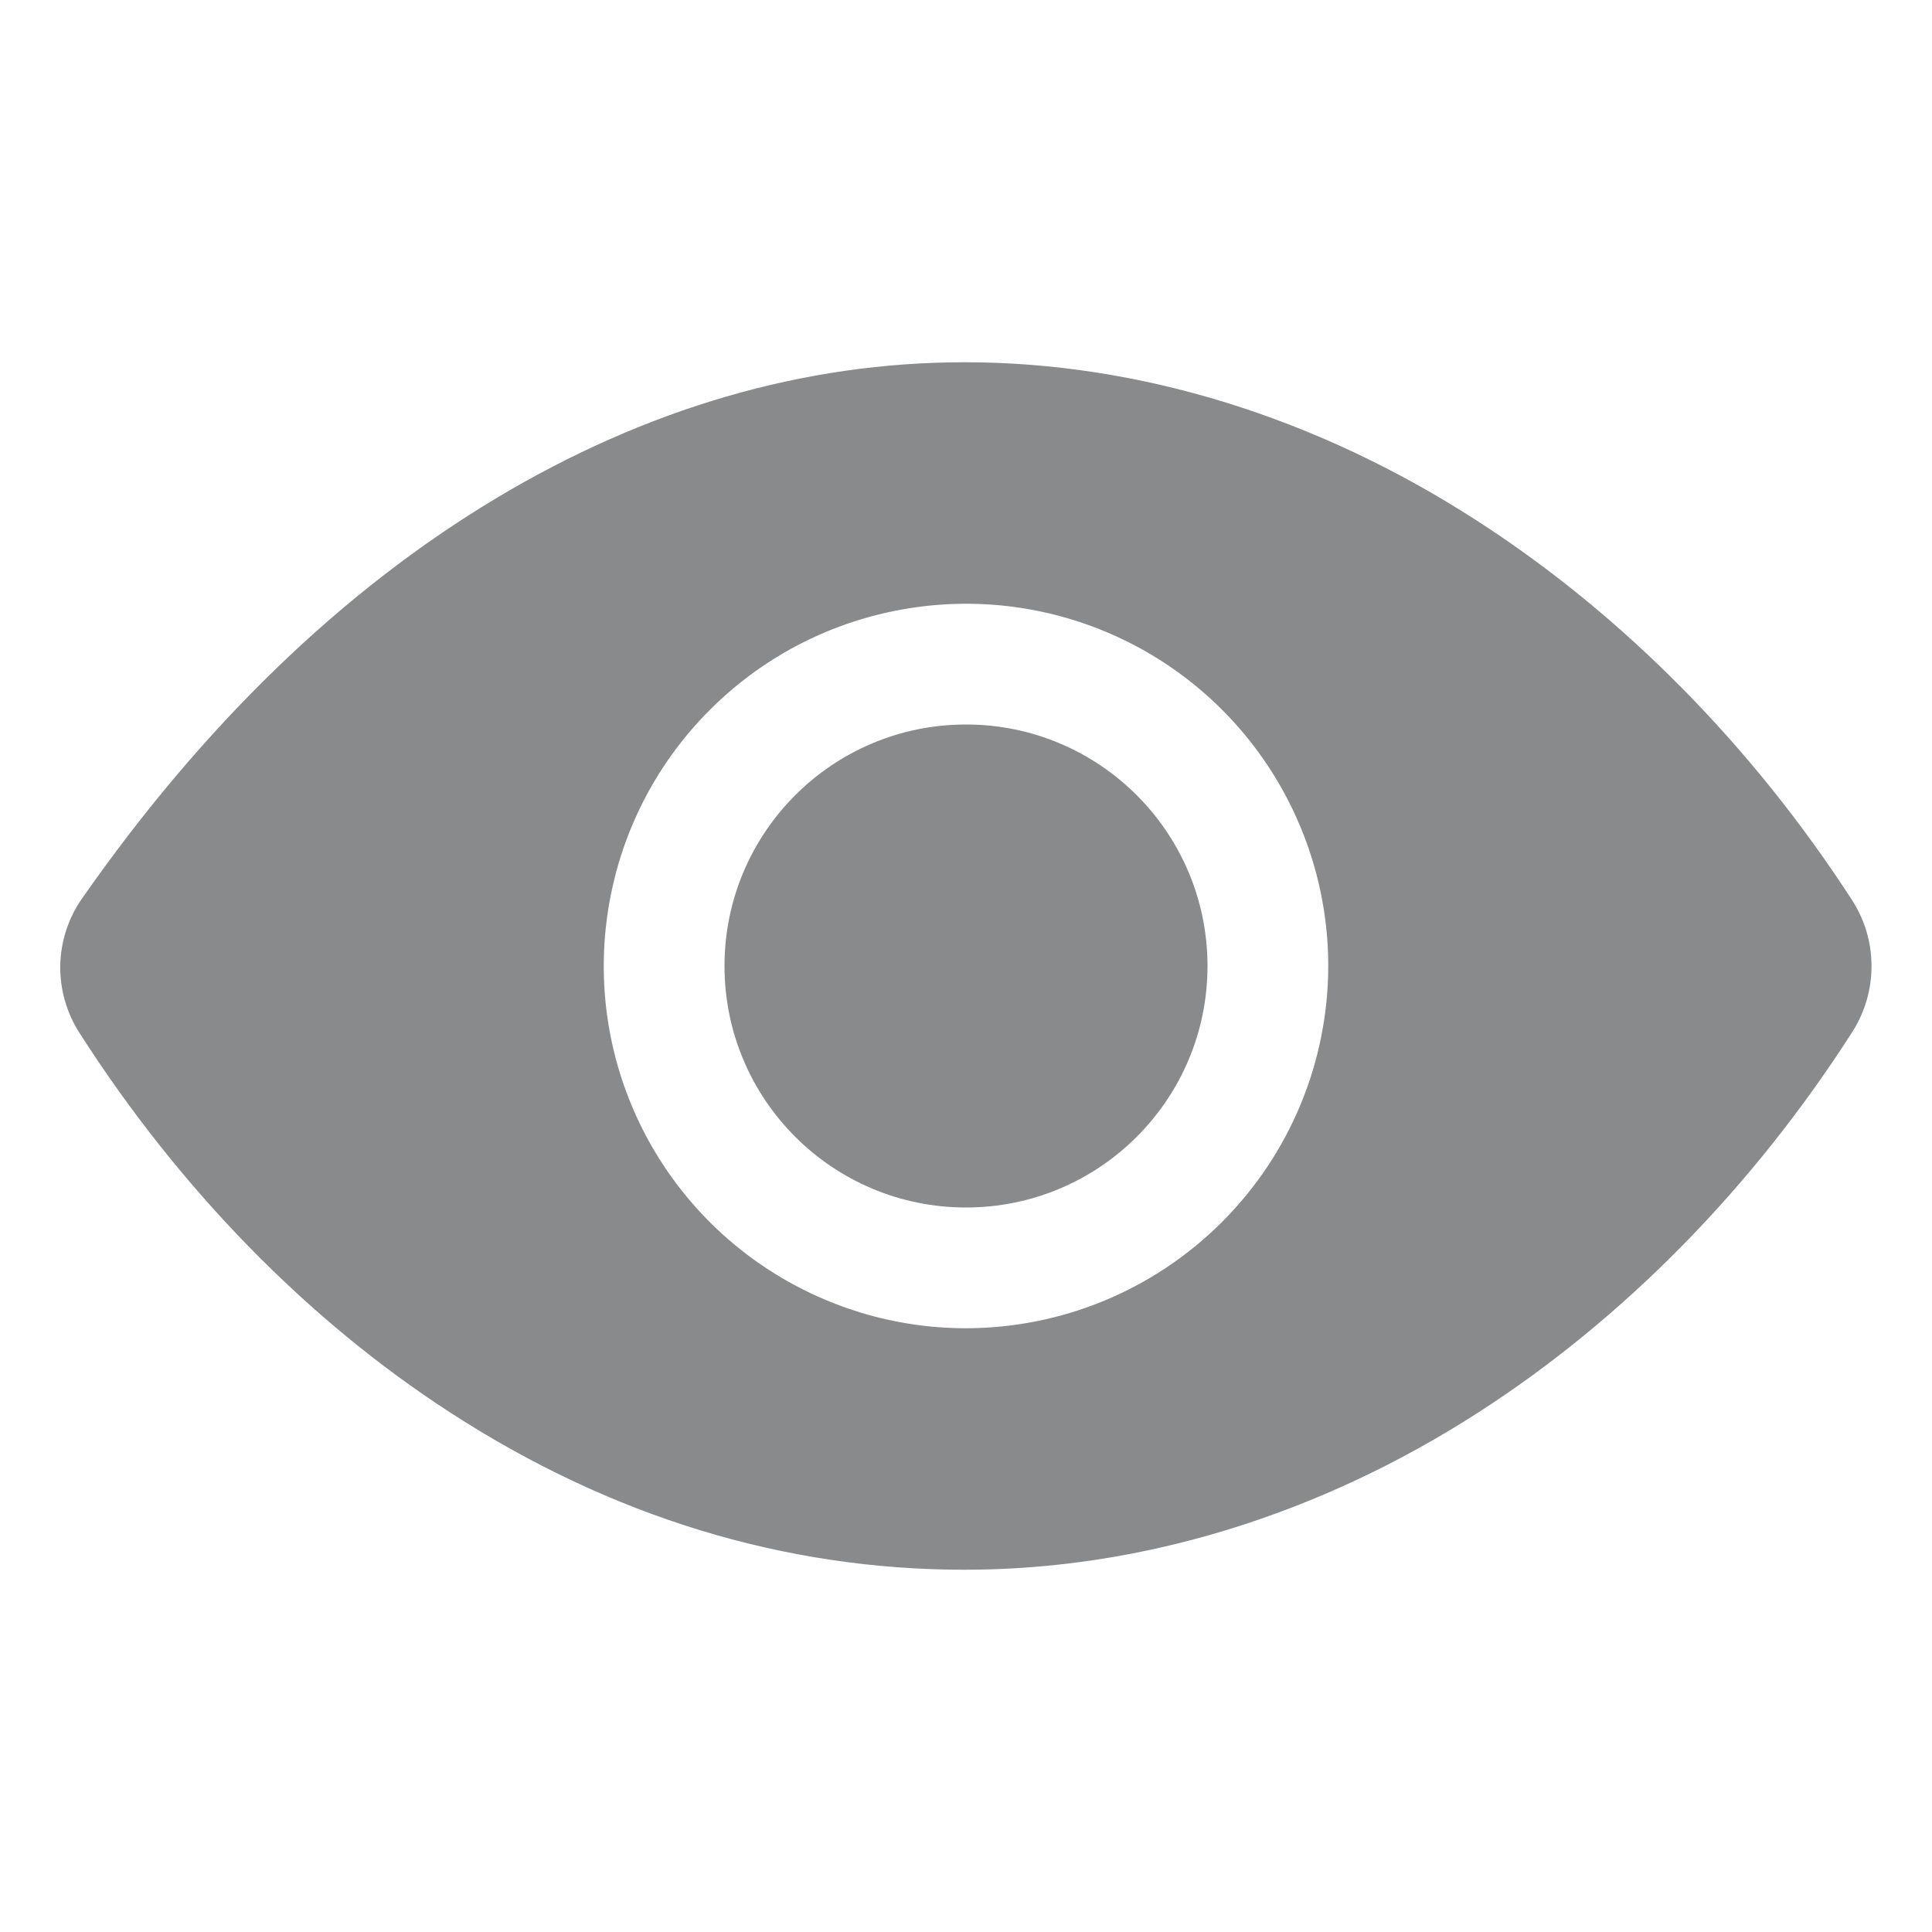
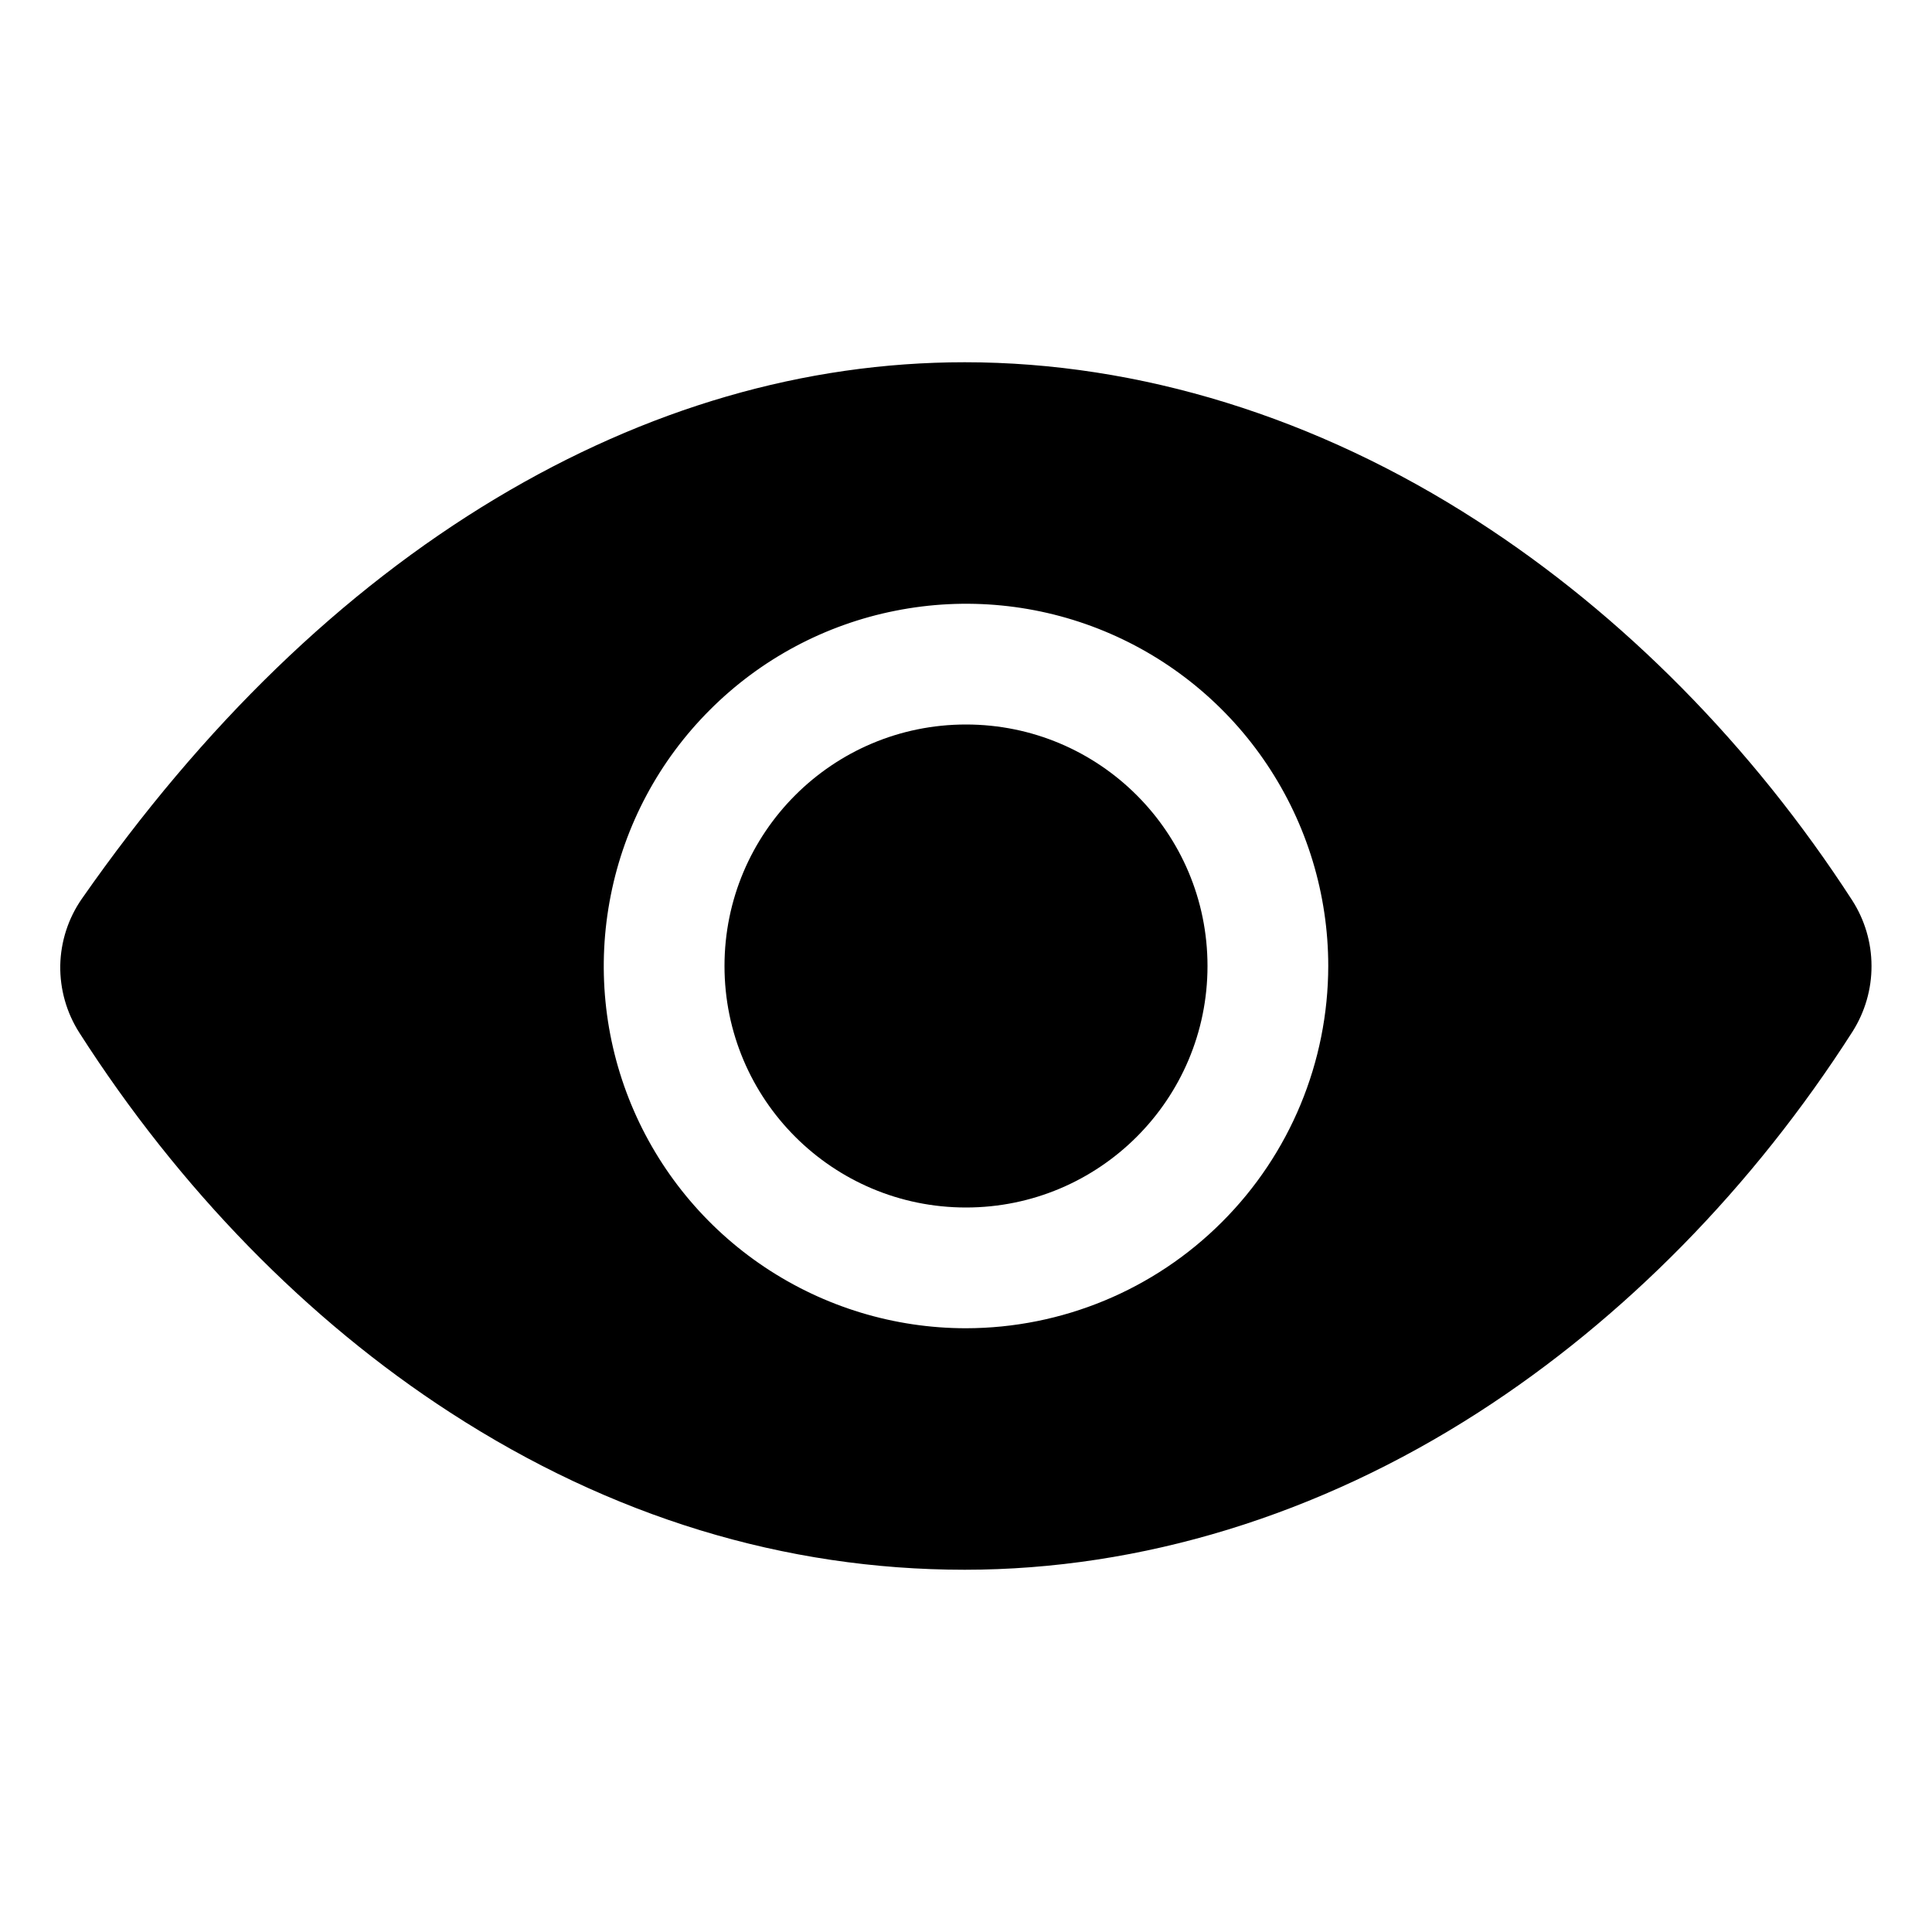
<svg xmlns="http://www.w3.org/2000/svg" width="16" height="16" viewBox="0 0 16 16" fill="none">
-   <path d="M8 10C9.104 10 10 9.105 10 8C10 6.895 9.104 6 8 6C6.895 6 6 6.895 6 8C6 9.105 6.895 10 8 10Z" fill="#888A8C" />
-   <path d="M15.339 7.456C14.512 6.178 13.439 5.091 12.236 4.315C10.906 3.455 9.437 3 7.989 3C6.661 3 5.354 3.38 4.106 4.128C2.833 4.892 1.68 6.007 0.678 7.443C0.565 7.605 0.503 7.798 0.499 7.995C0.496 8.193 0.551 8.387 0.658 8.554C1.484 9.845 2.546 10.933 3.73 11.699C5.062 12.562 6.497 13 7.989 13C9.449 13 10.921 12.549 12.245 11.696C13.447 10.922 14.518 9.832 15.342 8.543C15.445 8.38 15.5 8.191 15.499 7.999C15.499 7.806 15.443 7.618 15.339 7.456ZM8 11C7.407 11 6.827 10.824 6.333 10.494C5.84 10.165 5.455 9.696 5.228 9.148C5.001 8.6 4.942 7.997 5.058 7.415C5.173 6.833 5.459 6.298 5.879 5.879C6.298 5.459 6.833 5.173 7.415 5.058C7.997 4.942 8.6 5.001 9.148 5.228C9.696 5.455 10.165 5.84 10.494 6.333C10.824 6.827 11 7.407 11 8C10.999 8.795 10.683 9.558 10.12 10.12C9.558 10.683 8.795 10.999 8 11Z" fill="#888A8C" />
+   <path d="M8 10C9.104 10 10 9.105 10 8C10 6.895 9.104 6 8 6C6.895 6 6 6.895 6 8C6 9.105 6.895 10 8 10Z" fill="currentColor" />
+   <path d="M15.339 7.456C14.512 6.178 13.439 5.091 12.236 4.315C10.906 3.455 9.437 3 7.989 3C6.661 3 5.354 3.38 4.106 4.128C2.833 4.892 1.68 6.007 0.678 7.443C0.565 7.605 0.503 7.798 0.499 7.995C0.496 8.193 0.551 8.387 0.658 8.554C1.484 9.845 2.546 10.933 3.73 11.699C5.062 12.562 6.497 13 7.989 13C9.449 13 10.921 12.549 12.245 11.696C13.447 10.922 14.518 9.832 15.342 8.543C15.445 8.38 15.5 8.191 15.499 7.999C15.499 7.806 15.443 7.618 15.339 7.456ZM8 11C7.407 11 6.827 10.824 6.333 10.494C5.84 10.165 5.455 9.696 5.228 9.148C5.001 8.6 4.942 7.997 5.058 7.415C5.173 6.833 5.459 6.298 5.879 5.879C6.298 5.459 6.833 5.173 7.415 5.058C7.997 4.942 8.6 5.001 9.148 5.228C9.696 5.455 10.165 5.84 10.494 6.333C10.824 6.827 11 7.407 11 8C10.999 8.795 10.683 9.558 10.12 10.12C9.558 10.683 8.795 10.999 8 11Z" fill="currentColor" />
</svg>
